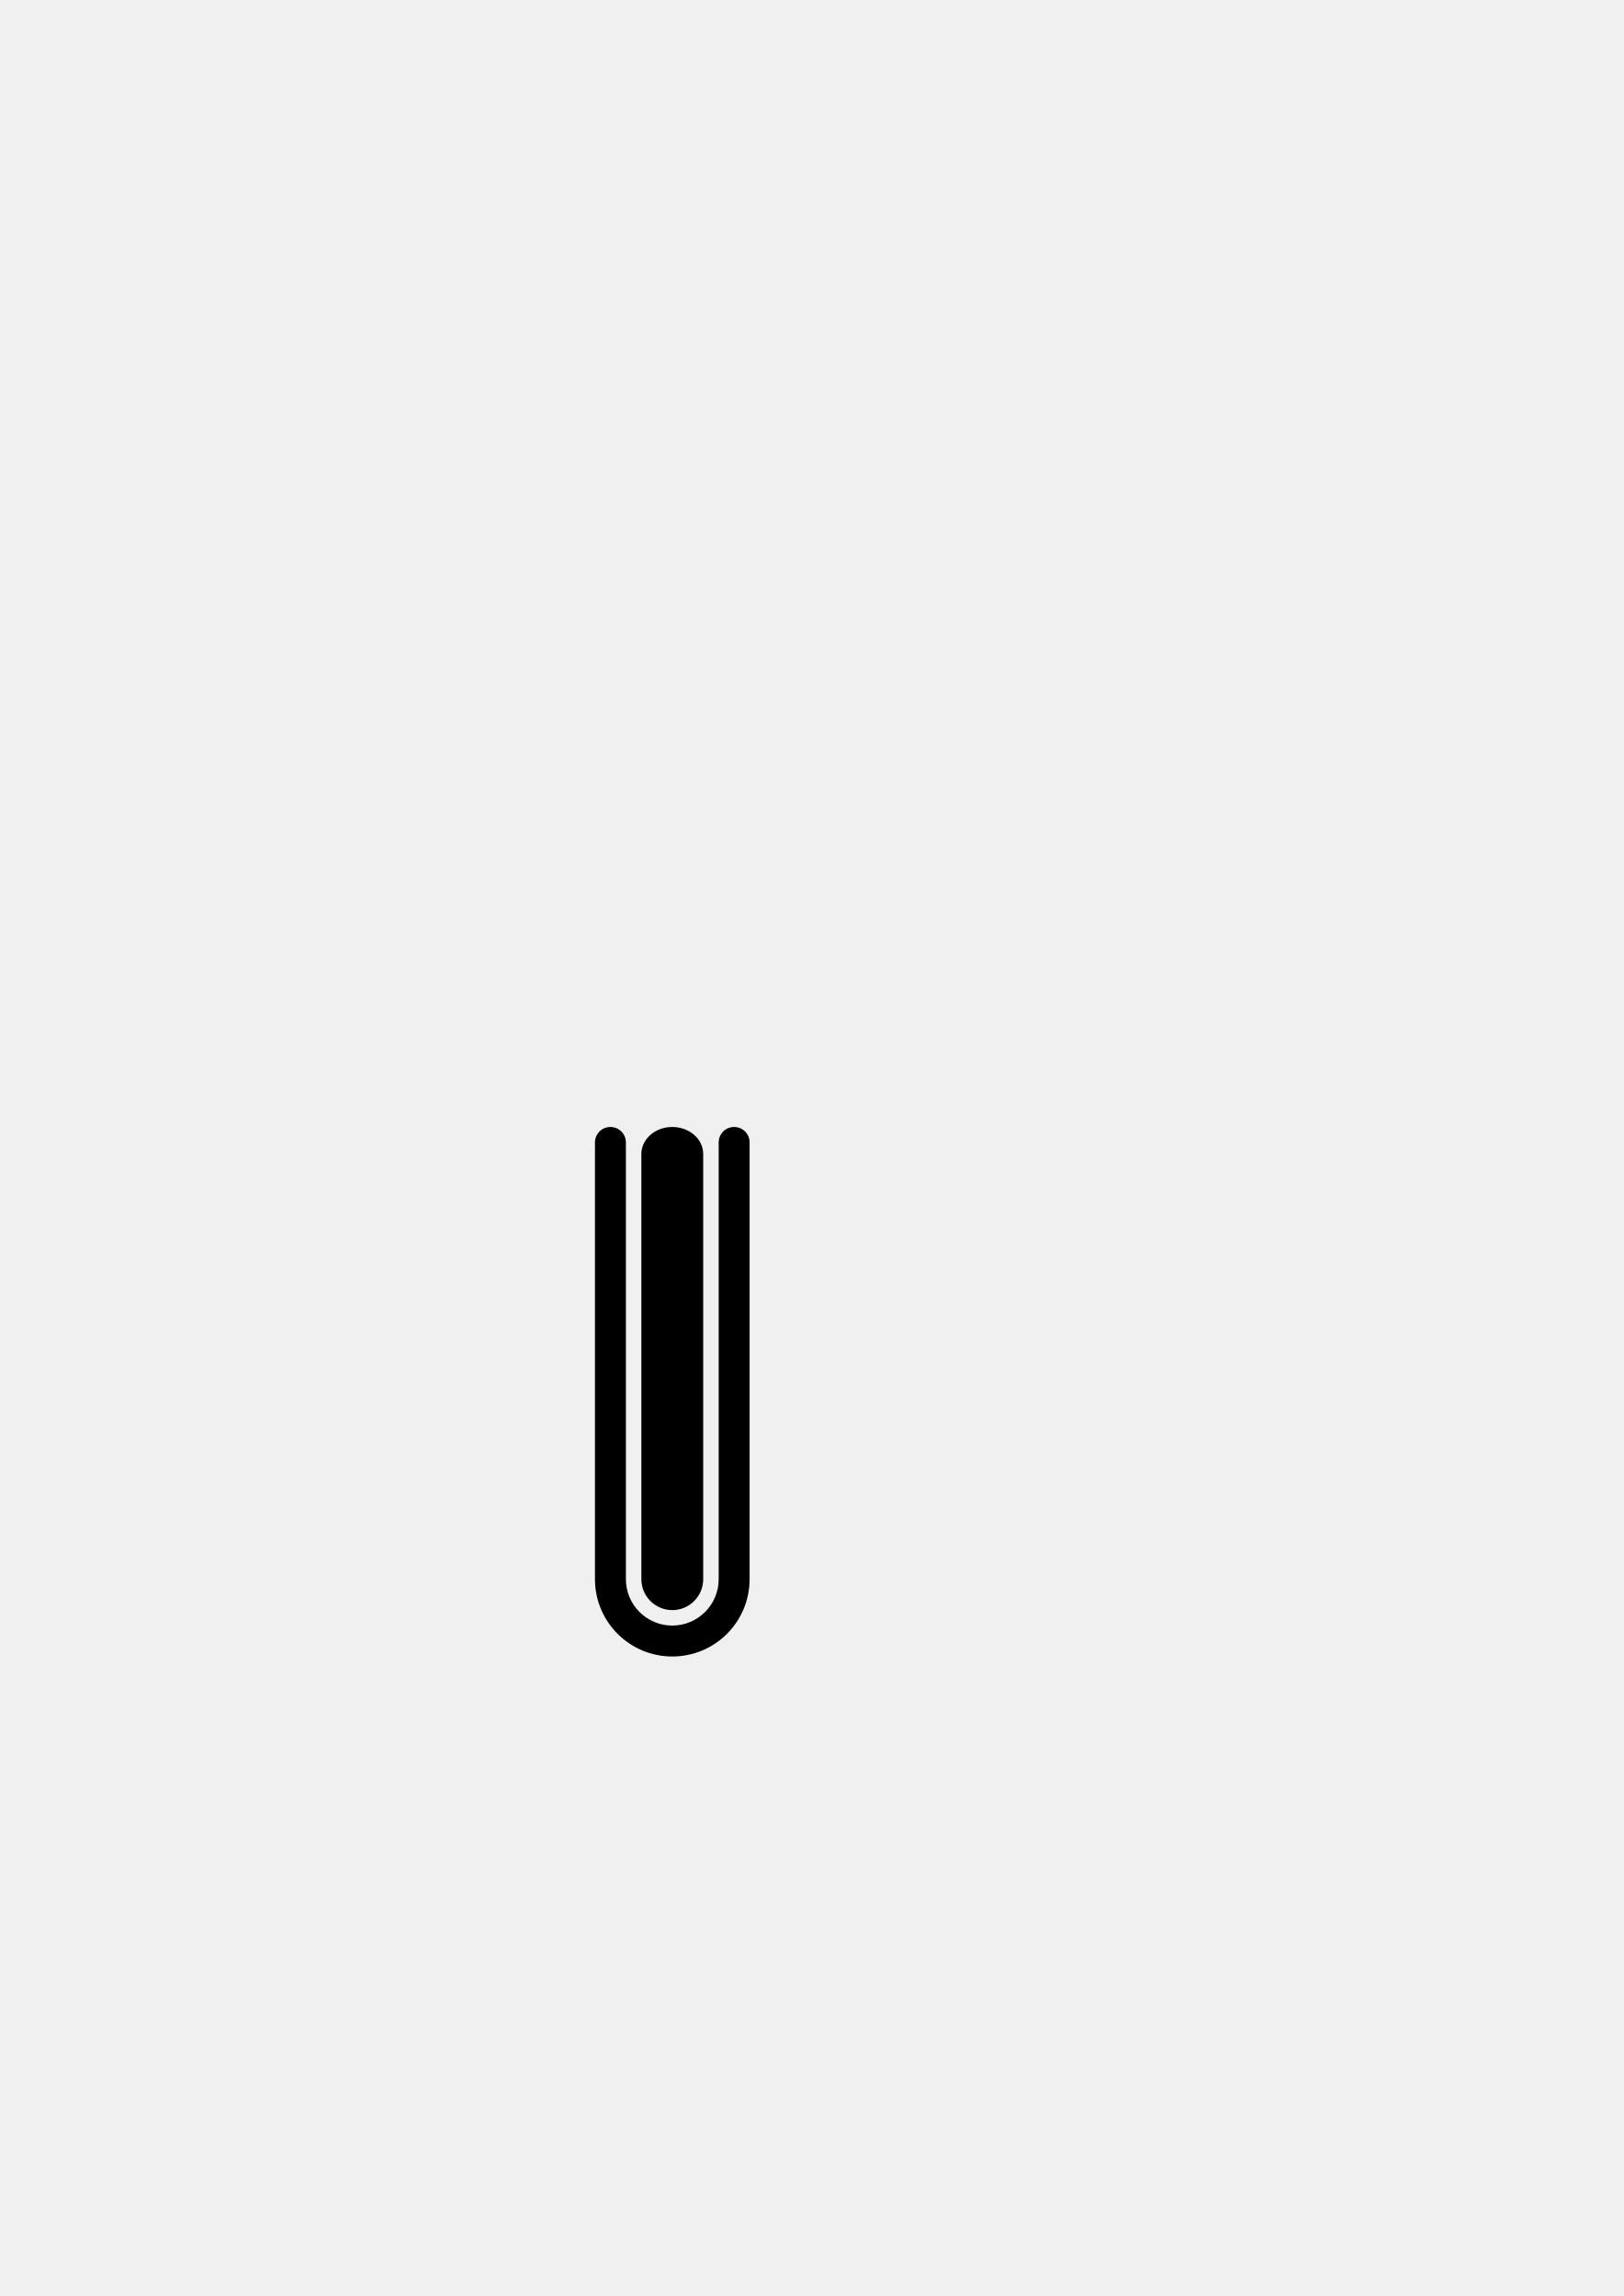
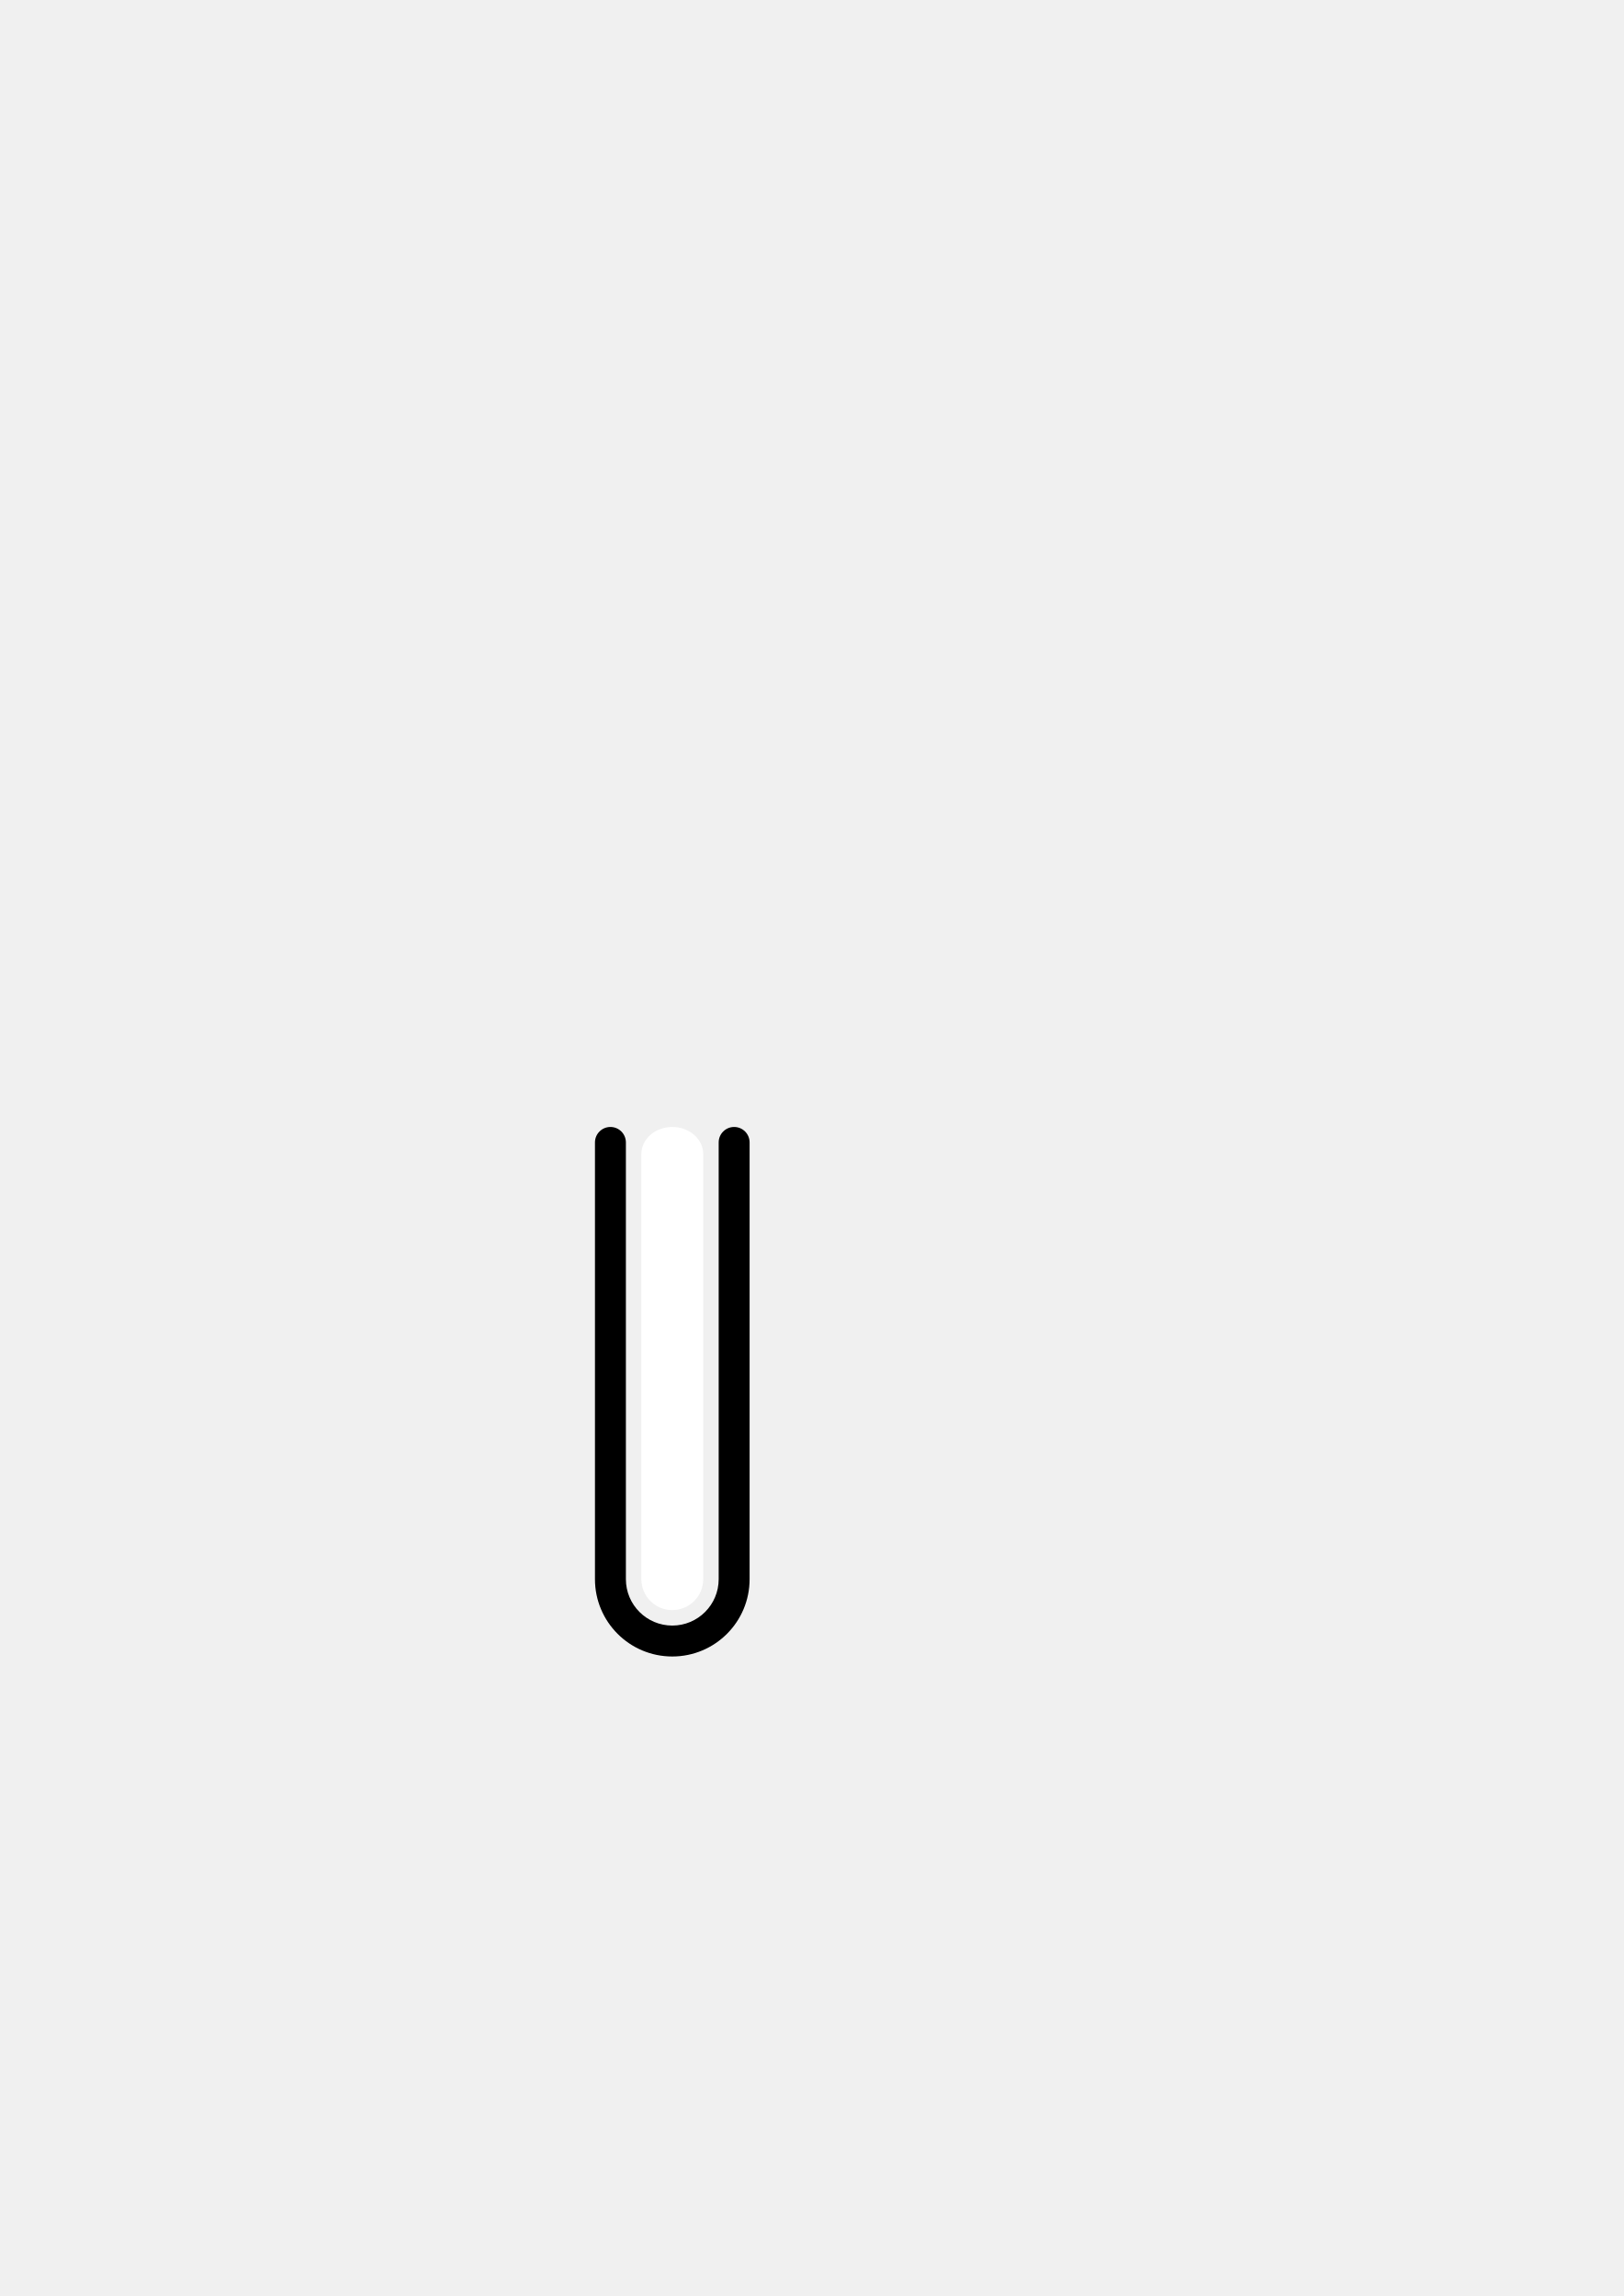
<svg xmlns="http://www.w3.org/2000/svg" width="210mm" height="297mm" viewBox="0 0 744.094 1052.362" id="svg2" version="1.1">
  <defs id="defs4" />
  <g id="layer1">
    <path style="opacity:1;fill:#000000;fill-opacity:1;stroke:none;stroke-width:2.415;stroke-linecap:square;stroke-linejoin:miter;stroke-miterlimit:4;stroke-dasharray:none;stroke-dashoffset:0;stroke-opacity:1" d="M 279.74 516.541 A 7.086 7.086 0 0 0 272.654 523.627 L 272.654 723.811 A 35.433 35.433 0 0 0 308.088 759.244 A 35.433 35.433 0 0 0 343.521 723.811 L 343.521 523.627 A 7.086 7.086 0 0 0 343.521 523.625 A 7.086 7.086 0 0 0 336.436 516.541 A 7.086 7.086 0 0 0 329.35 523.625 L 329.348 523.625 L 329.348 723.811 A 21.26 21.26 0 0 1 308.088 745.07 A 21.26 21.26 0 0 1 286.828 723.811 L 286.828 523.627 L 286.826 523.627 A 7.086 7.086 0 0 0 279.74 516.541 z " id="path4136" />
-     <path style="opacity:1;fill:#000000;fill-opacity:1;stroke:none;stroke-width:2.415;stroke-linecap:square;stroke-linejoin:miter;stroke-miterlimit:4;stroke-dasharray:none;stroke-dashoffset:0;stroke-opacity:1" d="M 308.088 516.541 A 14.173 12.388 0 0 0 293.914 528.928 L 293.914 723.811 A 14.173 14.173 0 0 0 308.088 737.984 A 14.173 14.173 0 0 0 322.262 723.811 L 322.262 528.928 A 14.173 12.388 0 0 0 308.088 516.541 z " id="circle4140" />
+     <path style="opacity:1;fill:#ffffff;fill-opacity:1;stroke:none;stroke-width:2.415;stroke-linecap:square;stroke-linejoin:miter;stroke-miterlimit:4;stroke-dasharray:none;stroke-dashoffset:0;stroke-opacity:1" d="M 308.088 516.541 A 14.173 12.388 0 0 0 293.914 528.928 L 293.914 723.811 A 14.173 14.173 0 0 0 308.088 737.984 A 14.173 14.173 0 0 0 322.262 723.811 L 322.262 528.928 A 14.173 12.388 0 0 0 308.088 516.541 z " id="circle4140" />
  </g>
</svg>
